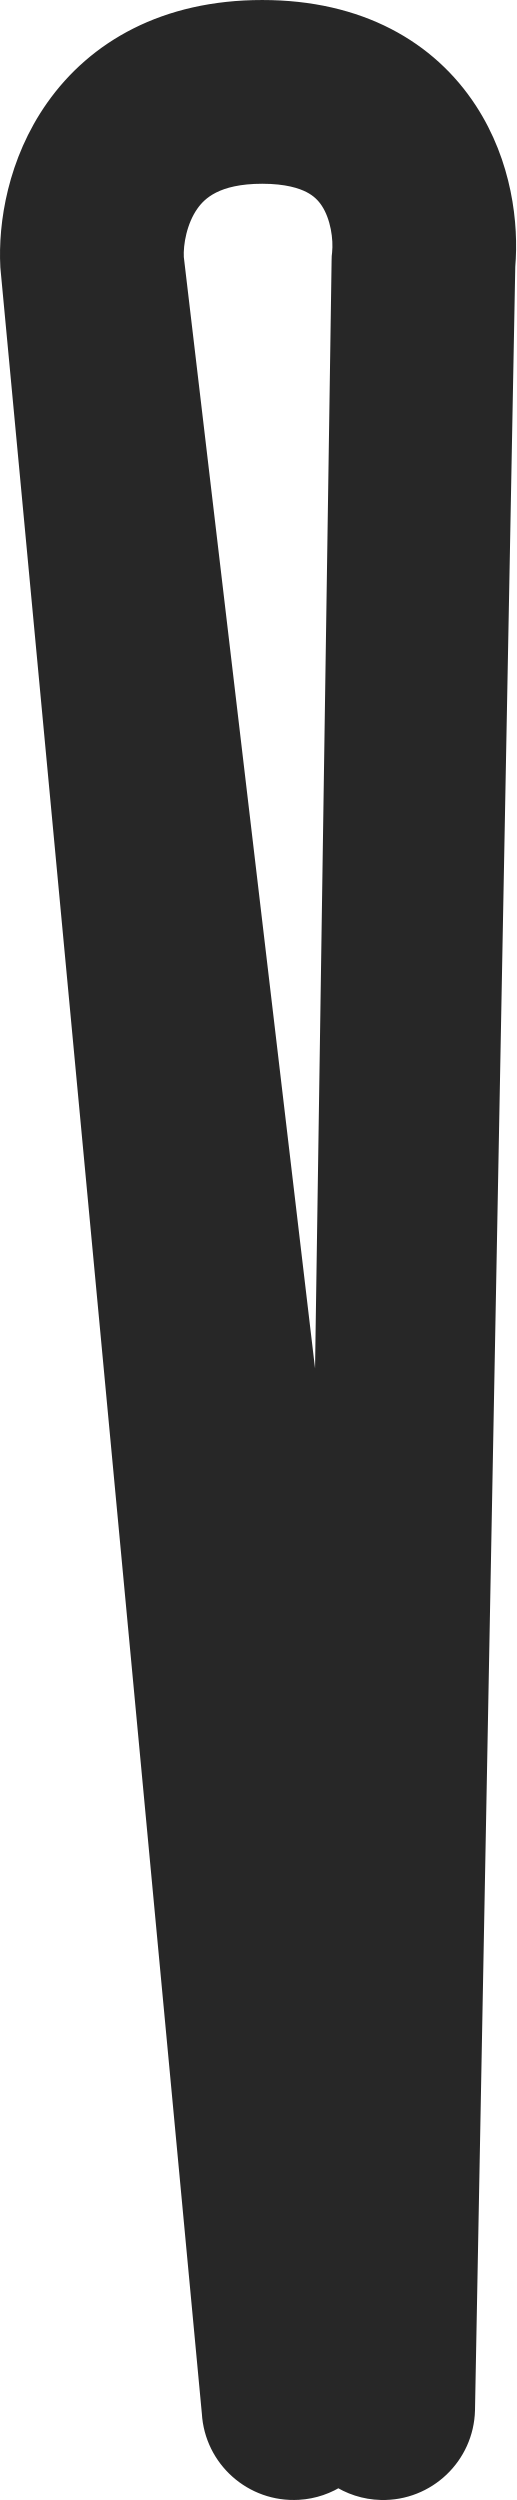
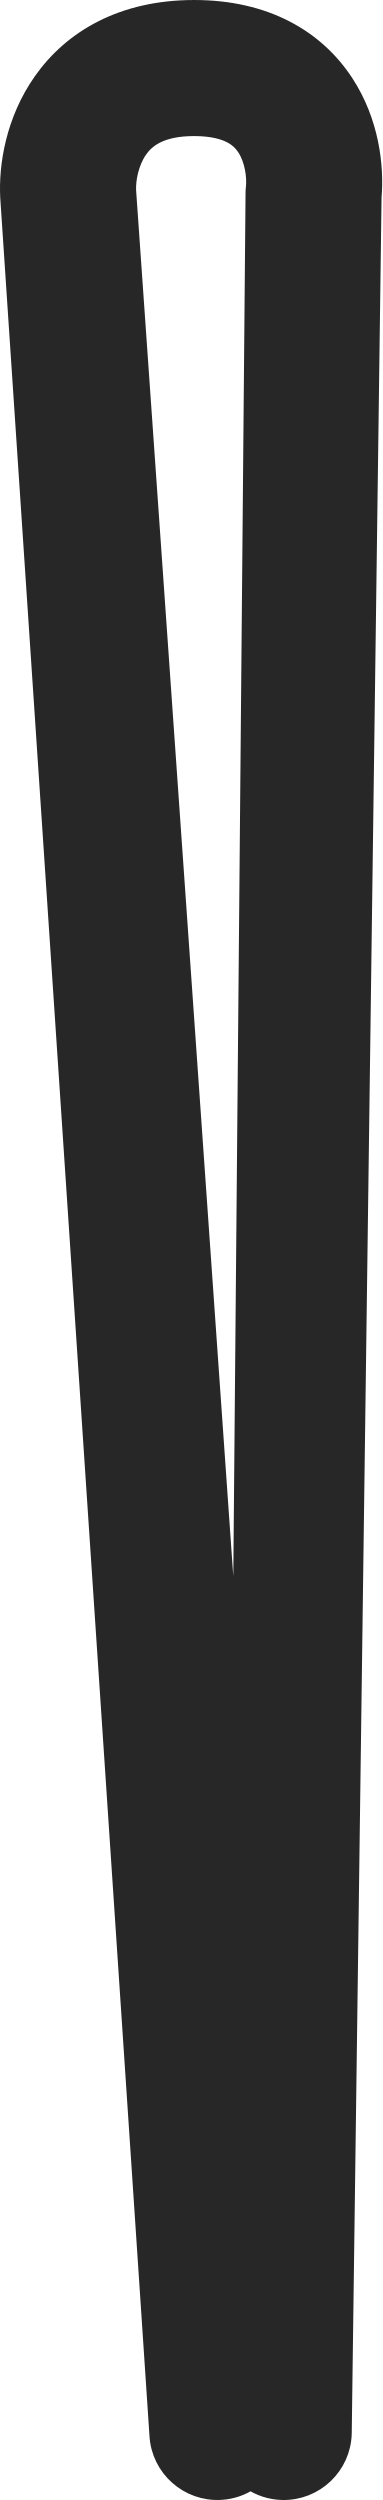
- <svg xmlns="http://www.w3.org/2000/svg" preserveAspectRatio="none" overflow="visible" style="display: block;" width="26.51" height="128.409" viewBox="0 0 26.51 128.409" fill="none">
-   <path id="string" d="M13.47 0.579C18.425 0.579 21.935 2.642 23.953 5.735C25.73 8.458 26.069 11.541 25.888 13.672L23.819 123.791C23.763 126.077 21.864 127.885 19.578 127.83C18.763 127.81 18.01 127.554 17.379 127.131C16.786 127.528 16.084 127.779 15.32 127.823C13.037 127.956 11.078 126.213 10.945 123.93L0.595 13.7L0.594 13.69V13.678C0.481 11.525 0.959 8.361 2.898 5.611C5.001 2.629 8.52 0.579 13.47 0.579ZM13.47 8.86C11.059 8.86 10.131 9.724 9.665 10.384C9.036 11.276 8.824 12.482 8.864 13.243L16.63 79.013L17.611 13.359L17.616 13.193L17.633 13.027C17.715 12.248 17.555 11.083 17.018 10.26C16.783 9.9 16.471 9.591 16.012 9.354C15.543 9.112 14.757 8.86 13.47 8.86Z" fill="#272727" stroke-width="1.157" stroke-linecap="round" stroke="#272727" />
+ <svg xmlns="http://www.w3.org/2000/svg" preserveAspectRatio="none" overflow="visible" style="display: block;" width="26.51" height="173.409" viewBox="0 0 26.51 173.409" fill="none">
+   <path id="string" d="M13.47 0.579C18.425 0.579 21.935 2.642 23.953 5.735C25.73 8.458 26.069 11.541 25.888 13.672L23.819 168.791C23.763 171.077 21.864 172.885 19.578 172.83C18.763 172.81 18.01 172.554 17.379 172.131C16.786 172.528 16.084 172.779 15.32 172.823C13.037 172.956 11.078 171.213 10.945 168.93L0.595 13.7L0.594 13.69V13.678C0.481 11.525 0.959 8.361 2.898 5.611C5.001 2.629 8.52 0.579 13.47 0.579ZM13.47 8.86C11.059 8.86 10.131 9.724 9.665 10.384C9.036 11.276 8.824 12.482 8.864 13.243L16.63 124.013L17.611 13.359L17.616 13.193L17.633 13.027C17.715 12.248 17.555 11.083 17.018 10.26C16.783 9.9 16.471 9.591 16.012 9.354C15.543 9.112 14.757 8.86 13.47 8.86Z" fill="#272727" stroke-width="1.157" stroke-linecap="round" stroke="#272727" />
</svg>
